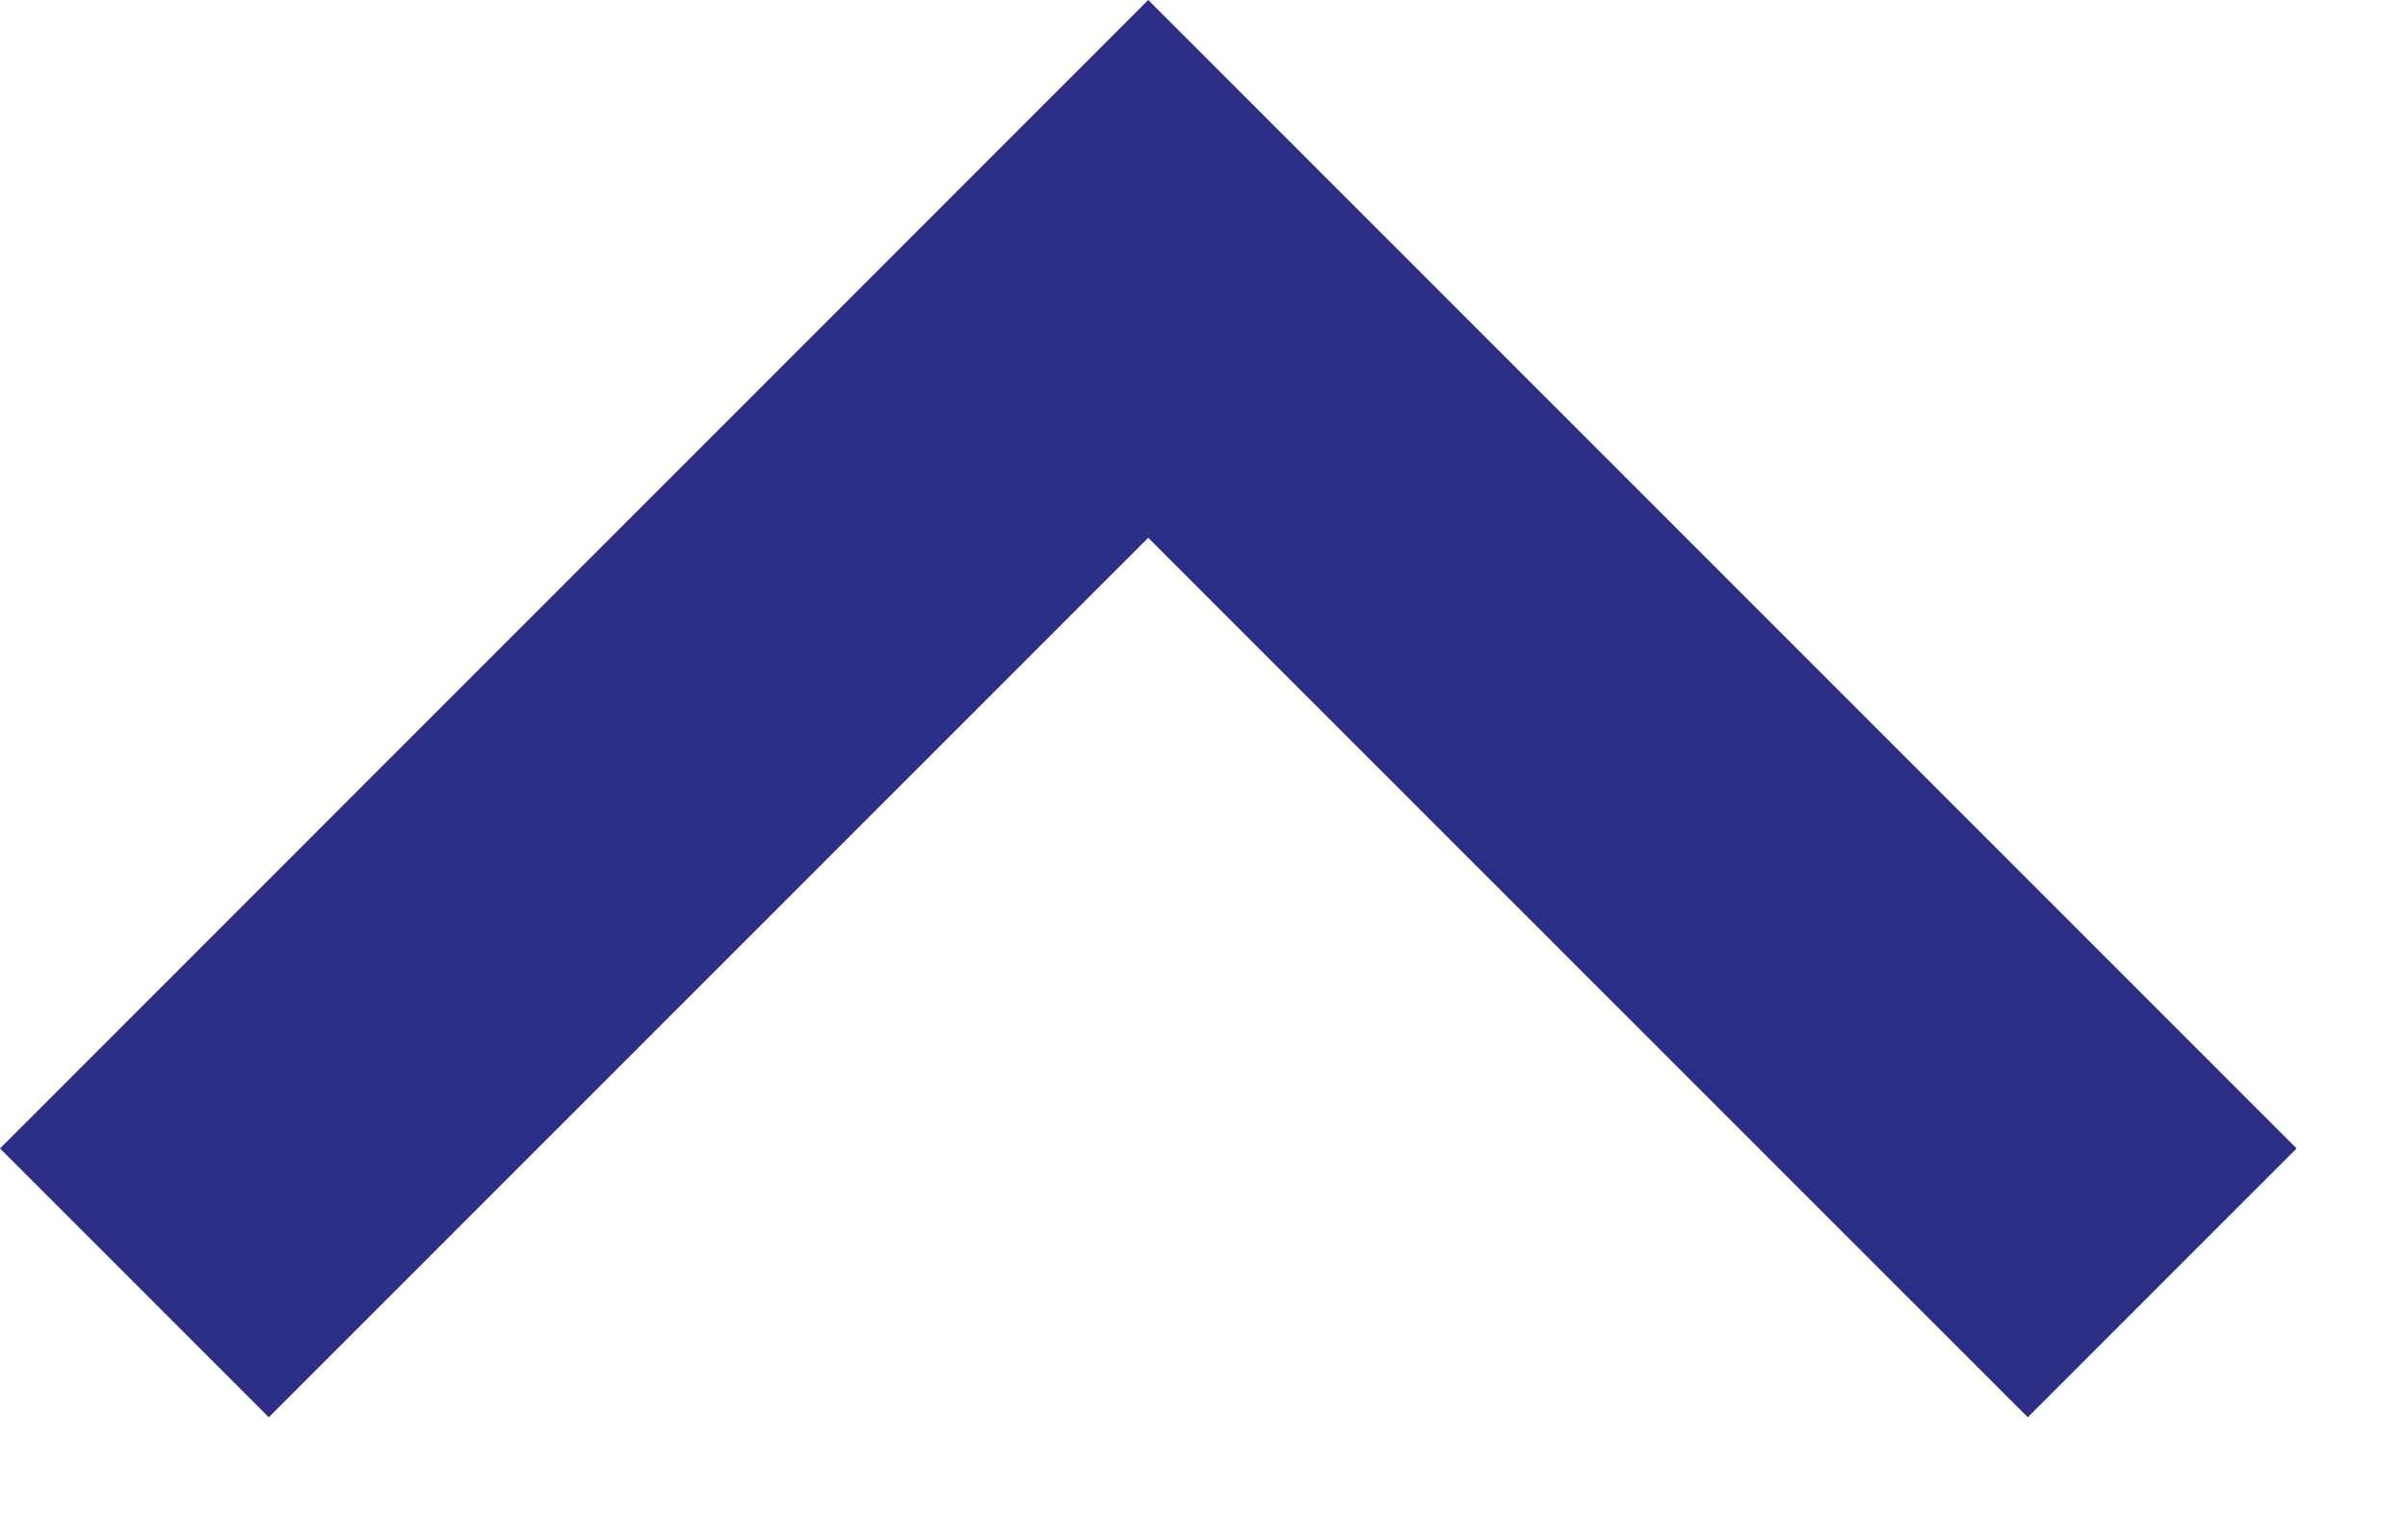
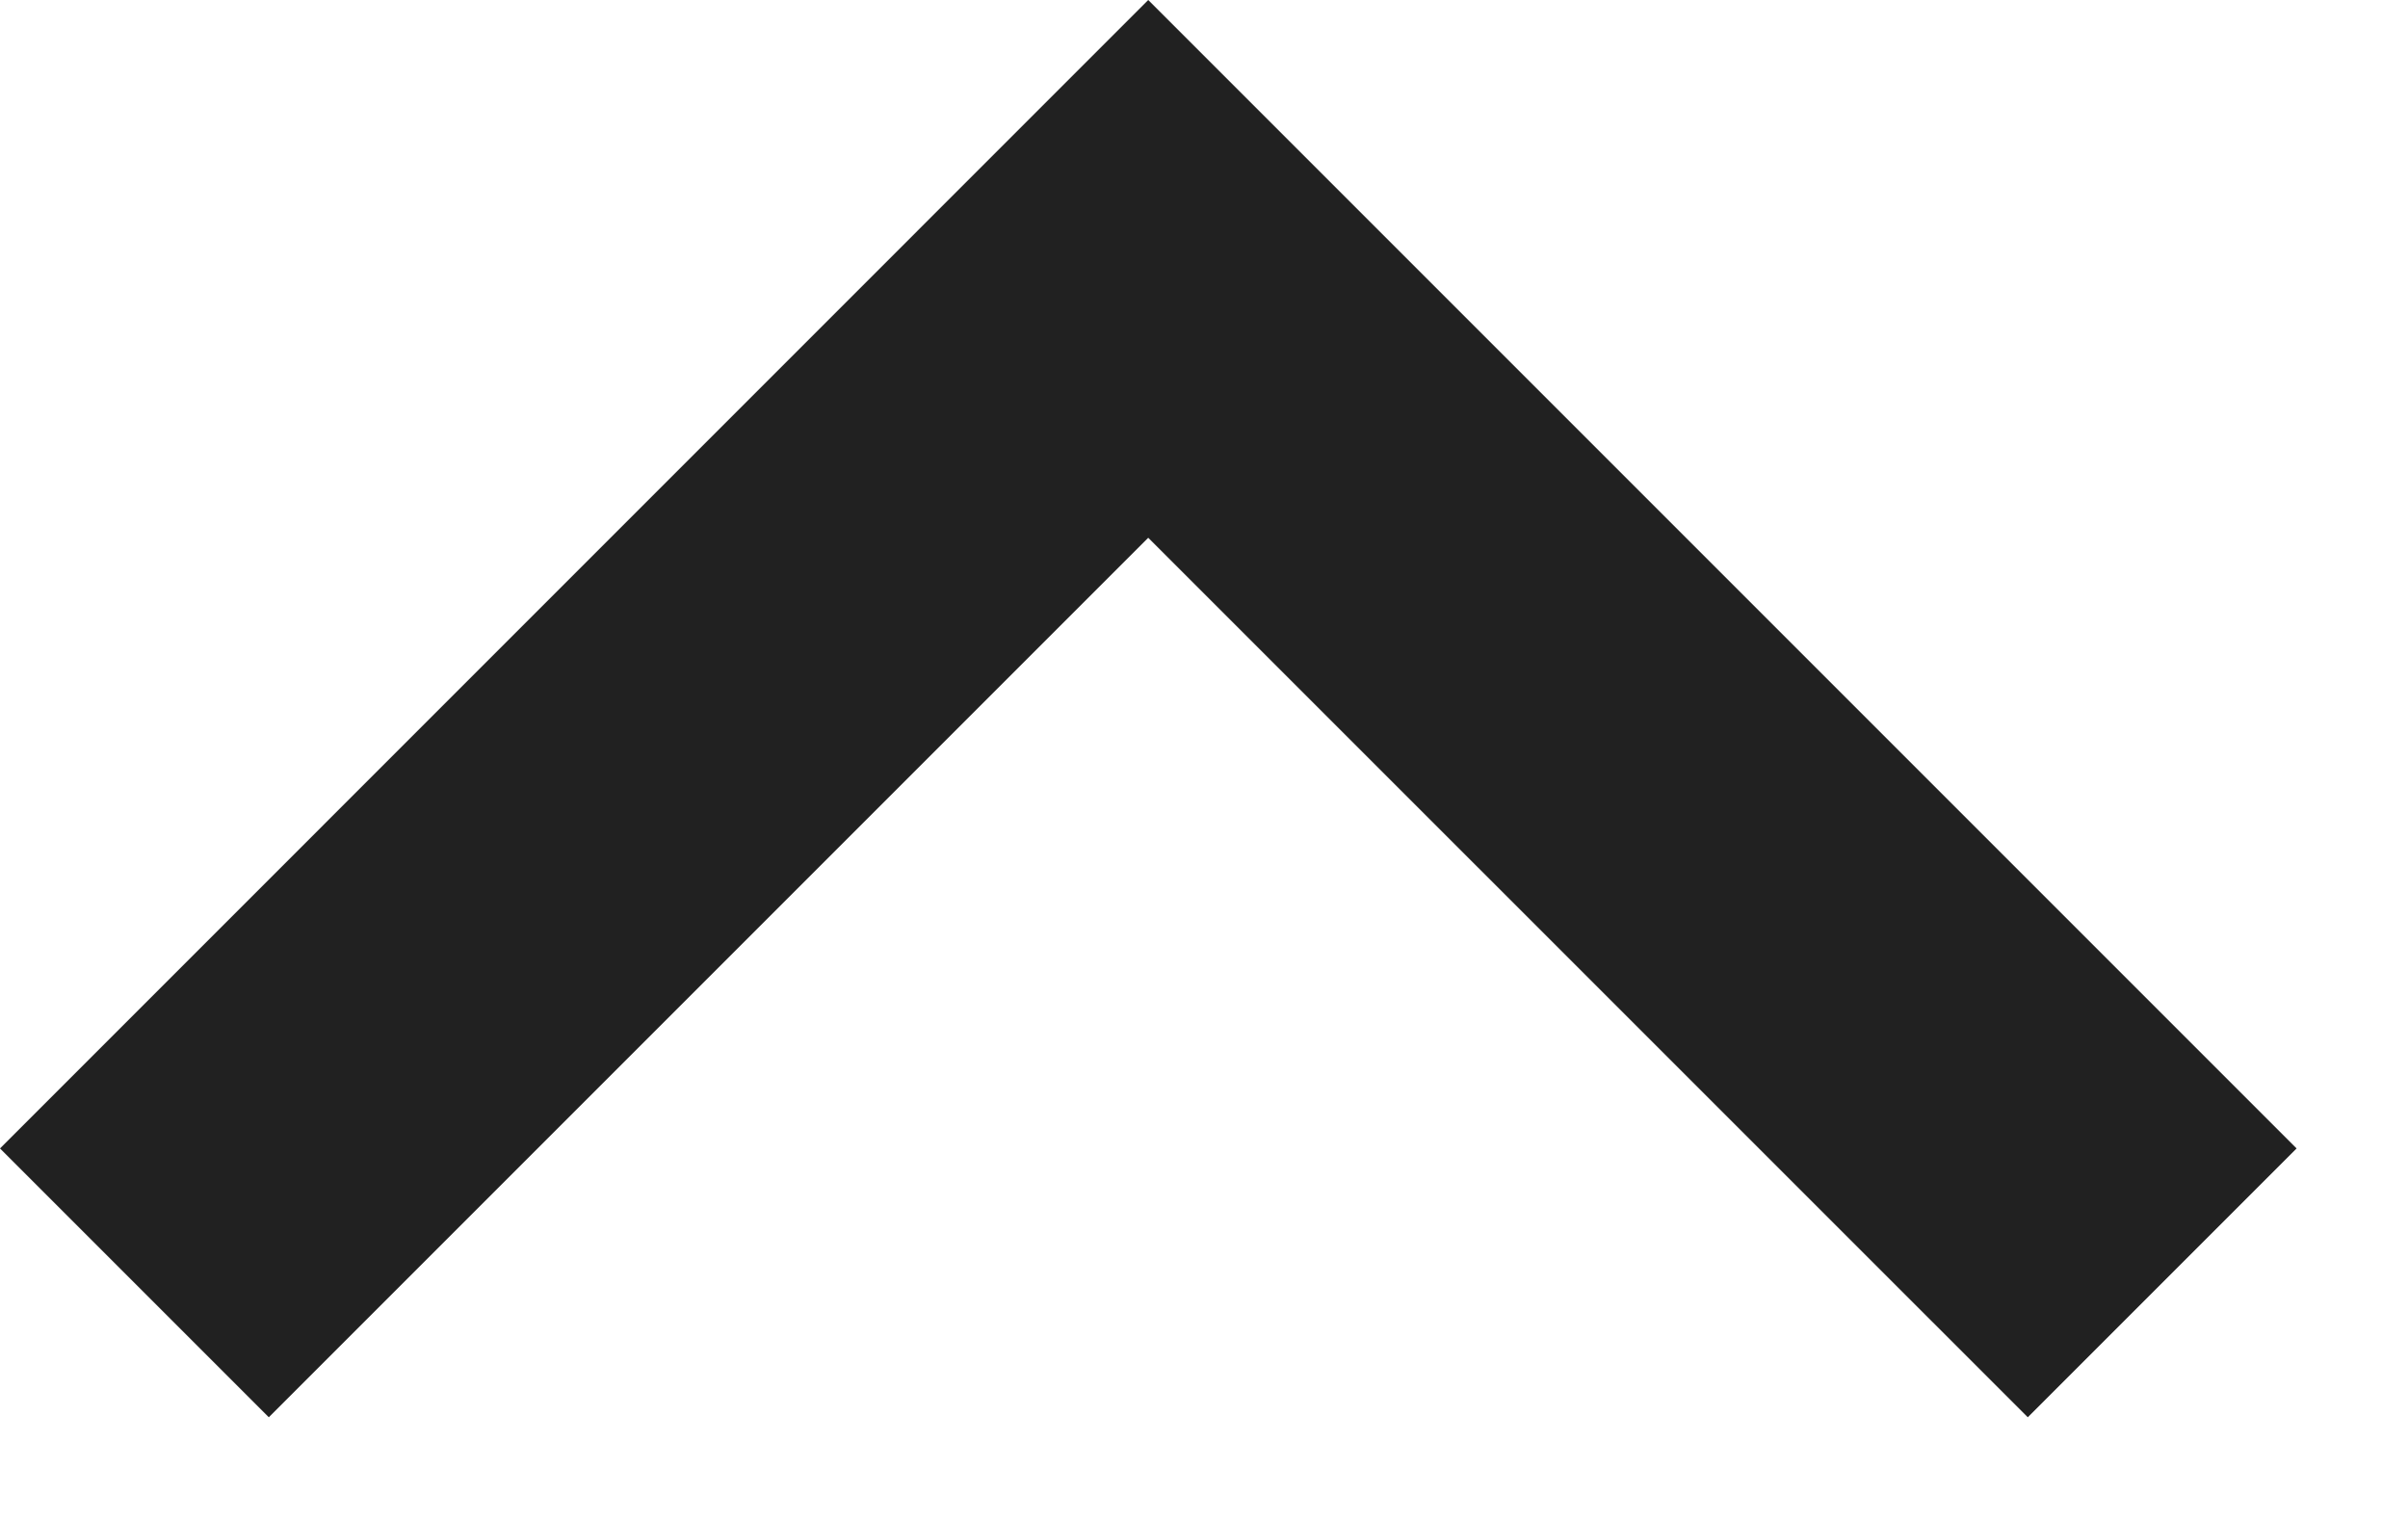
<svg xmlns="http://www.w3.org/2000/svg" width="19" height="12" viewBox="0 0 19 12" fill="none">
-   <path fill-rule="evenodd" clip-rule="evenodd" d="M9.06 2.67029e-05L18.121 9.061L16 11.182L9.06 4.243L2.121 11.182L-0 9.061L9.06 2.67029e-05Z" fill="#2C2D84" />
+   <path fill-rule="evenodd" clip-rule="evenodd" d="M9.06 2.67029e-05L18.121 9.061L16 11.182L9.06 4.243L2.121 11.182L-0 9.061L9.06 2.67029e-05Z" fill="#212121" />
</svg>
